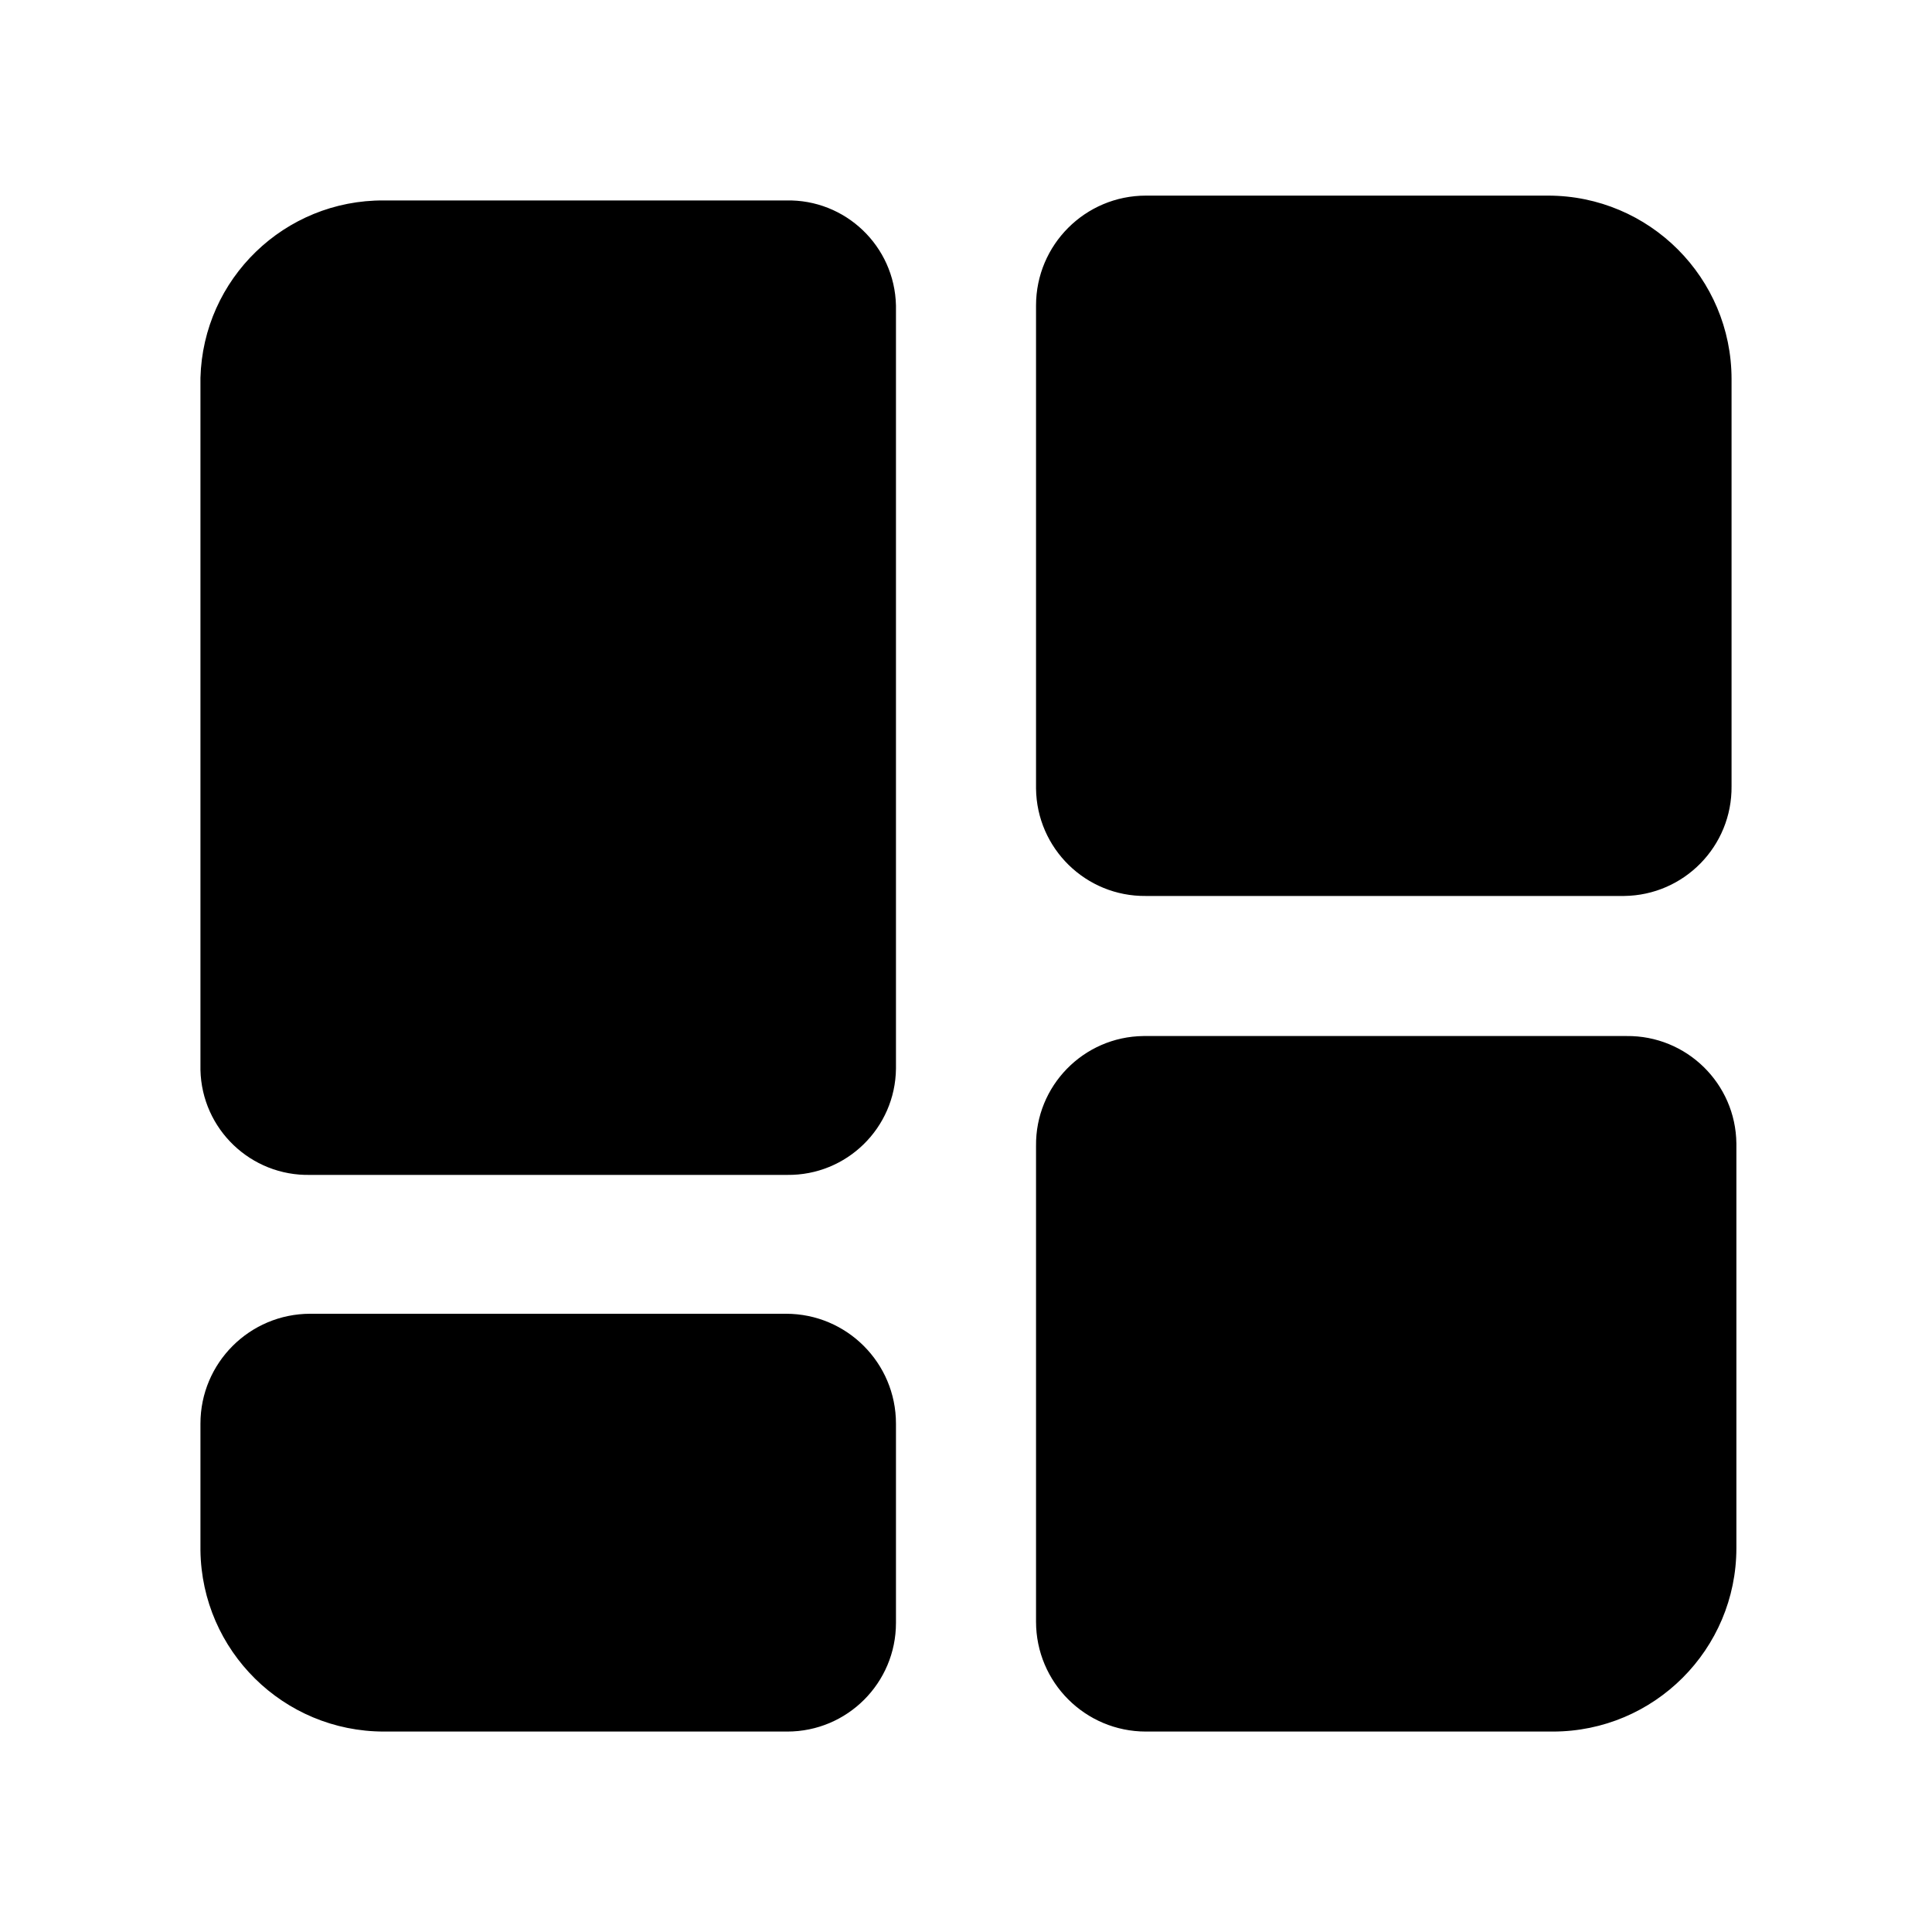
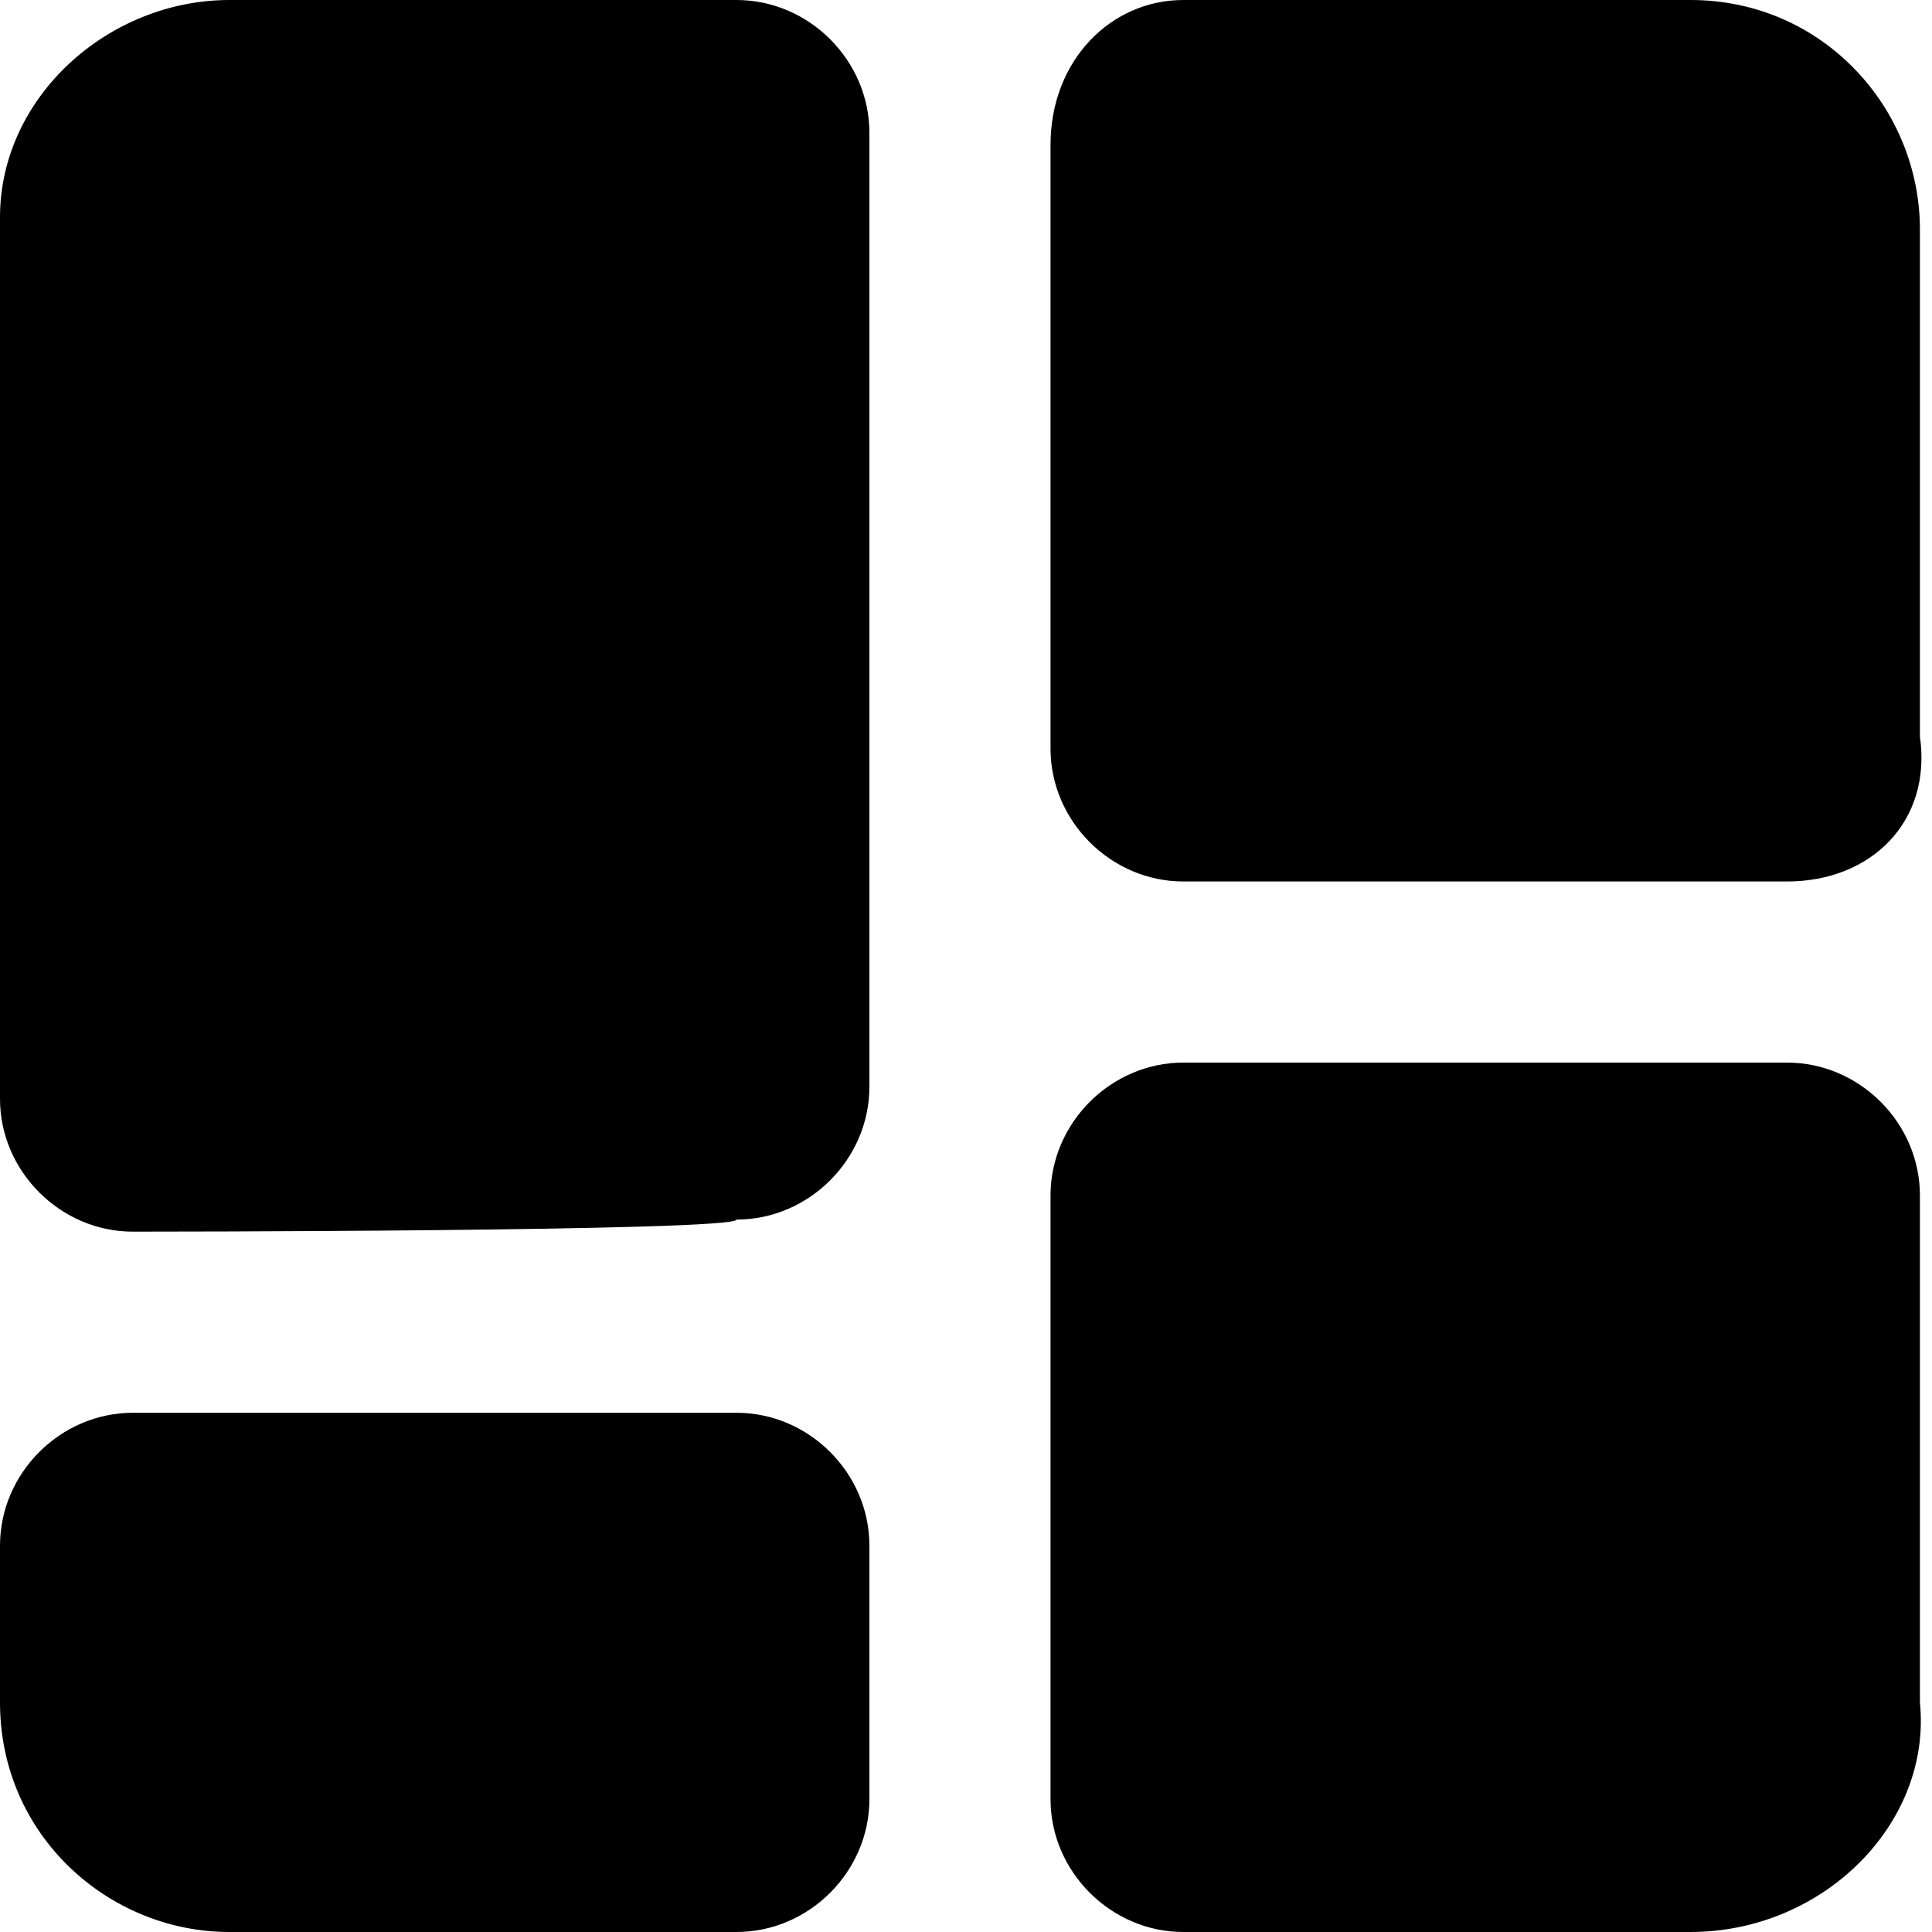
- <svg xmlns="http://www.w3.org/2000/svg" viewBox="0 0 16 16">
-   <path d="M2.57,9.73a.89.89,0,0,1-.91-.87h0V3.13A1.51,1.51,0,0,1,3.18,1.66H6.51a.89.89,0,0,1,.91.87h0V8.85a.89.89,0,0,1-.9.88H2.57ZM13.43,7.42H9.49a.9.9,0,0,1-.91-.89v-4a.91.91,0,0,1,.91-.91h3.33a1.52,1.52,0,0,1,1.52,1.52h0V6.51a.9.9,0,0,1-.89.91h0M3.18,14.34a1.52,1.52,0,0,1-1.52-1.5h0V11.79a.91.91,0,0,1,.91-.91H6.51a.91.91,0,0,1,.91.91v1.65a.9.9,0,0,1-.9.9H3.18Zm9.64,0H9.49a.91.91,0,0,1-.91-.91V9.49a.9.9,0,0,1,.89-.91h4a.9.9,0,0,1,.91.89v3.35a1.52,1.52,0,0,1-1.52,1.52h0" />
+ <svg xmlns="http://www.w3.org/2000/svg" version="1.1" x="0px" y="0px" viewBox="0 0 16 16" style="enable-background:new 0 0 16 16;" xml:space="preserve">
+   <path fill="currentColor" d="M1.1,10.2C0.5,10.2,0,9.7,0,9.1c0,0,0,0,0,0l0,0V1.8C0,0.8,0.9,0,1.9,0h4.2c0.6,0,1.1,0.5,1.1,1.1c0,0,0,0,0,0l0,0V9   c0,0.6-0.5,1.1-1.1,1.1c0,0,0,0,0,0C6.1,10.2,1.1,10.2,1.1,10.2z M14.8,7.3h-5c-0.6,0-1.1-0.5-1.1-1.1c0,0,0,0,0,0v-5   C8.7,0.5,9.2,0,9.8,0H14c1.1,0,1.9,0.9,1.9,1.9c0,0,0,0,0,0l0,0v4.2C16,6.8,15.5,7.3,14.8,7.3C14.8,7.3,14.8,7.3,14.8,7.3L14.8,7.3    M1.9,16c-1,0-1.9-0.8-1.9-1.9l0,0v-1.3c0-0.6,0.5-1.1,1.1-1.1h5c0.6,0,1.1,0.5,1.1,1.1v2.1c0,0.6-0.5,1.1-1.1,1.1   C6.1,16,1.9,16,1.9,16z M14,16H9.8c-0.6,0-1.1-0.5-1.1-1.1v-5c0-0.6,0.5-1.1,1.1-1.1c0,0,0,0,0,0h5c0.6,0,1.1,0.5,1.1,1.1   c0,0,0,0,0,0v4.2C16,15.1,15.1,16,14,16L14,16" />
</svg>
